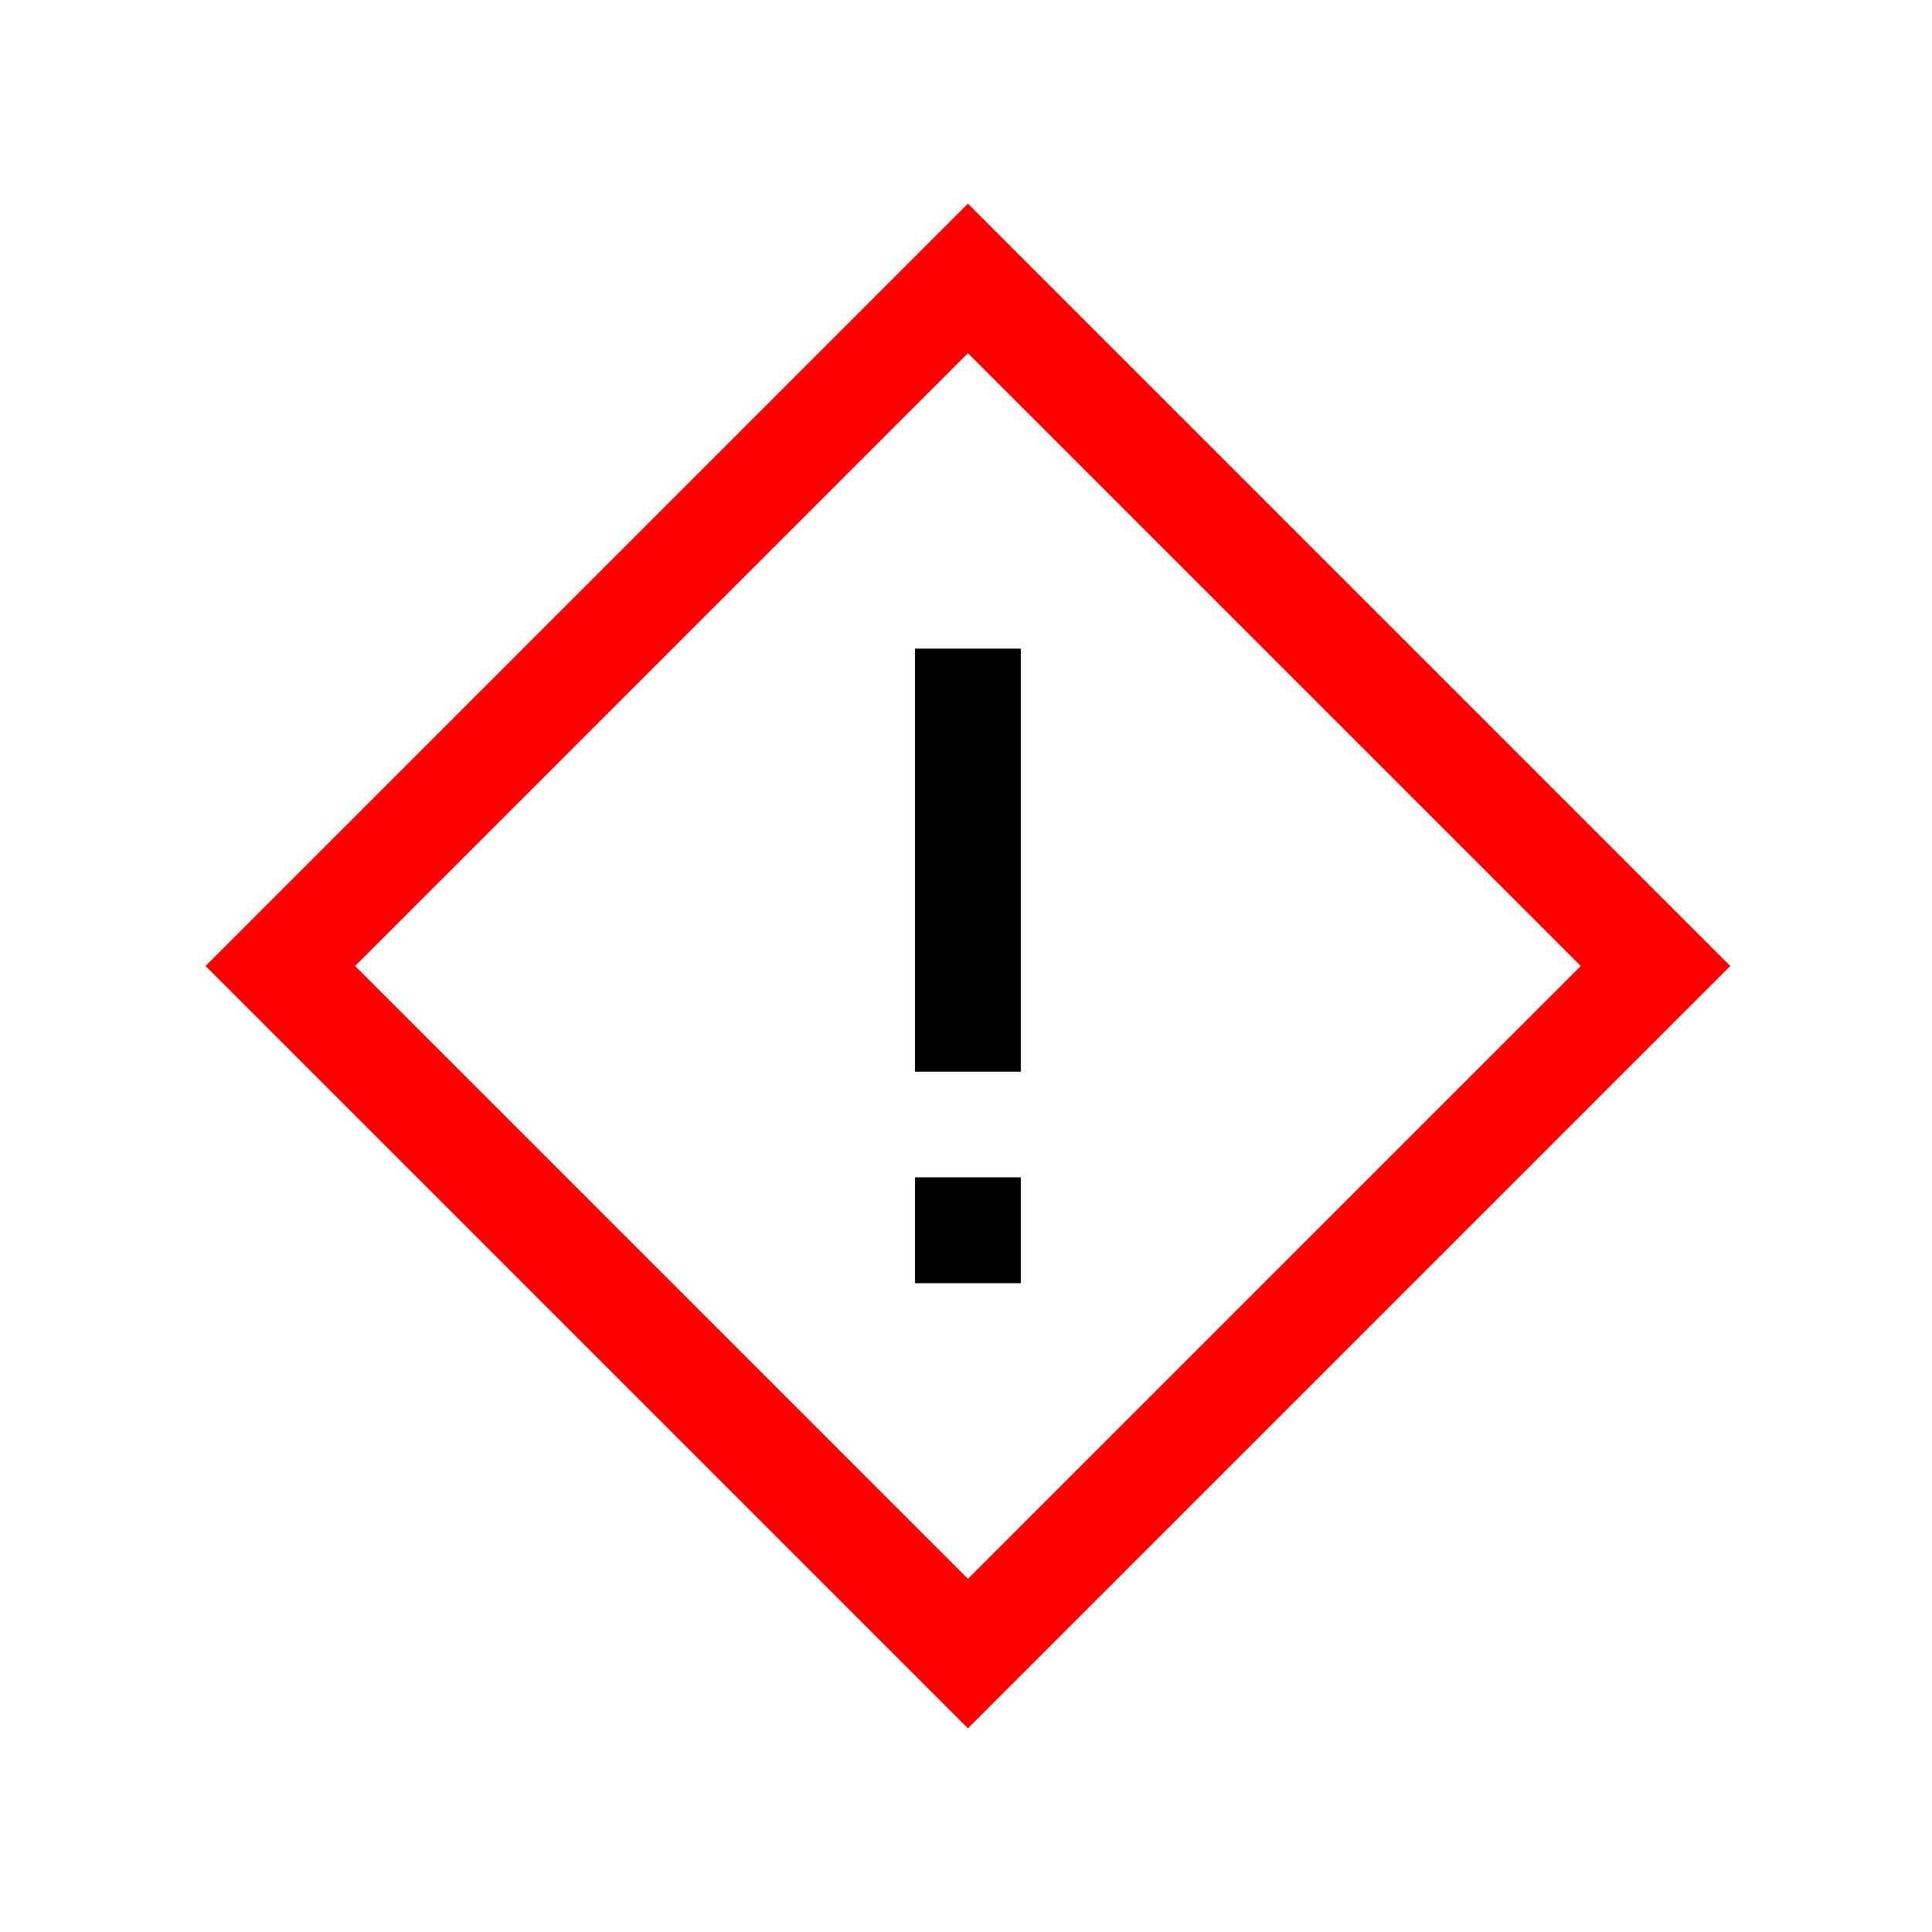
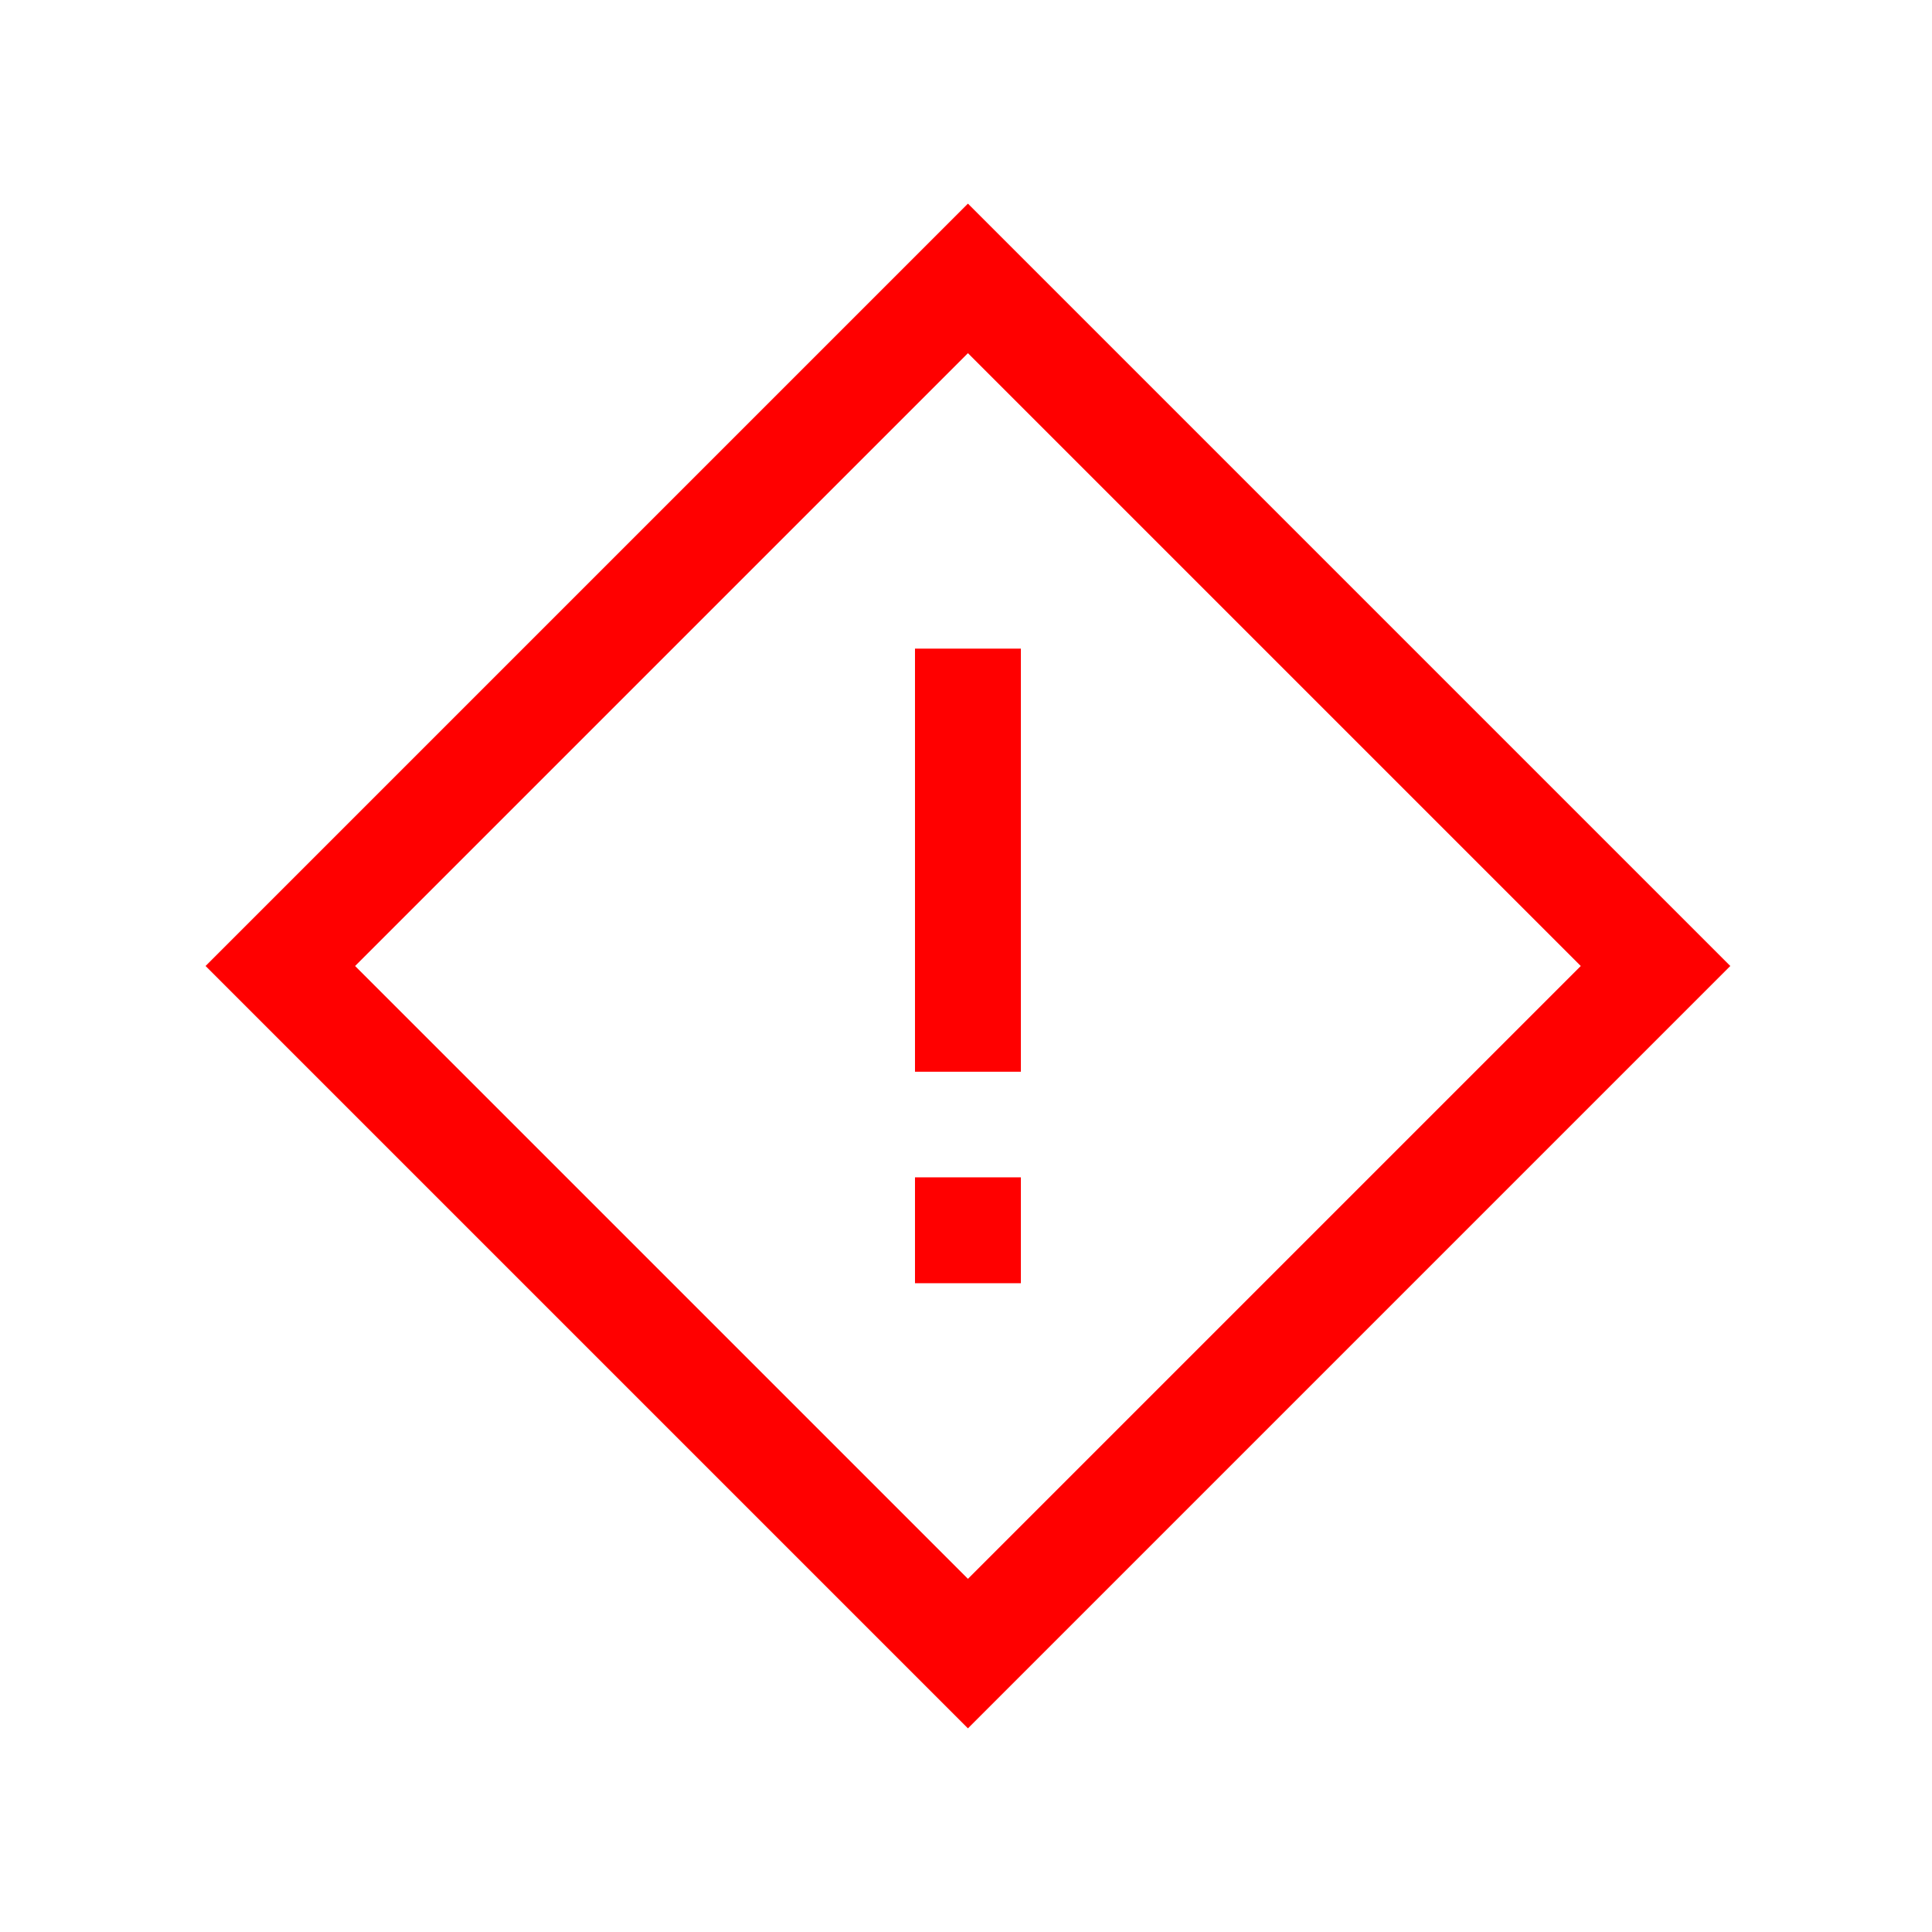
<svg xmlns="http://www.w3.org/2000/svg" enable-background="new 0 0 500 500" id="Layer_1" version="1.1" viewBox="0 0 500 500" xml:space="preserve">
  <g>
    <g>
      <path fill="red" d="M250.5,447.3L53.2,250L250.5,52.7L447.8,250L250.5,447.3z M91.9,250l158.6,158.6L409.1,250L250.5,91.4L91.9,250z" />
    </g>
    <g>
-       <rect height="109.5" transform="matrix(-1 -1.224647e-016 1.224647e-016 -1 500.9986 445.165)" width="27.4" x="236.8" y="167.8" />
+       <rect fill="red" height="109.5" transform="matrix(-1 -1.224647e-016 1.224647e-016 -1 500.9986 445.165)" width="27.4" x="236.8" y="167.8" />
    </g>
    <g>
-       <rect height="27.4" transform="matrix(-1 -1.224647e-016 1.224647e-016 -1 500.9986 636.7959)" width="27.4" x="236.8" y="304.7" />
+       <rect height="27.4" fill="red" transform="matrix(-1 -1.224647e-016 1.224647e-016 -1 500.9986 636.7959)" width="27.4" x="236.8" y="304.7" />
    </g>
  </g>
</svg>
